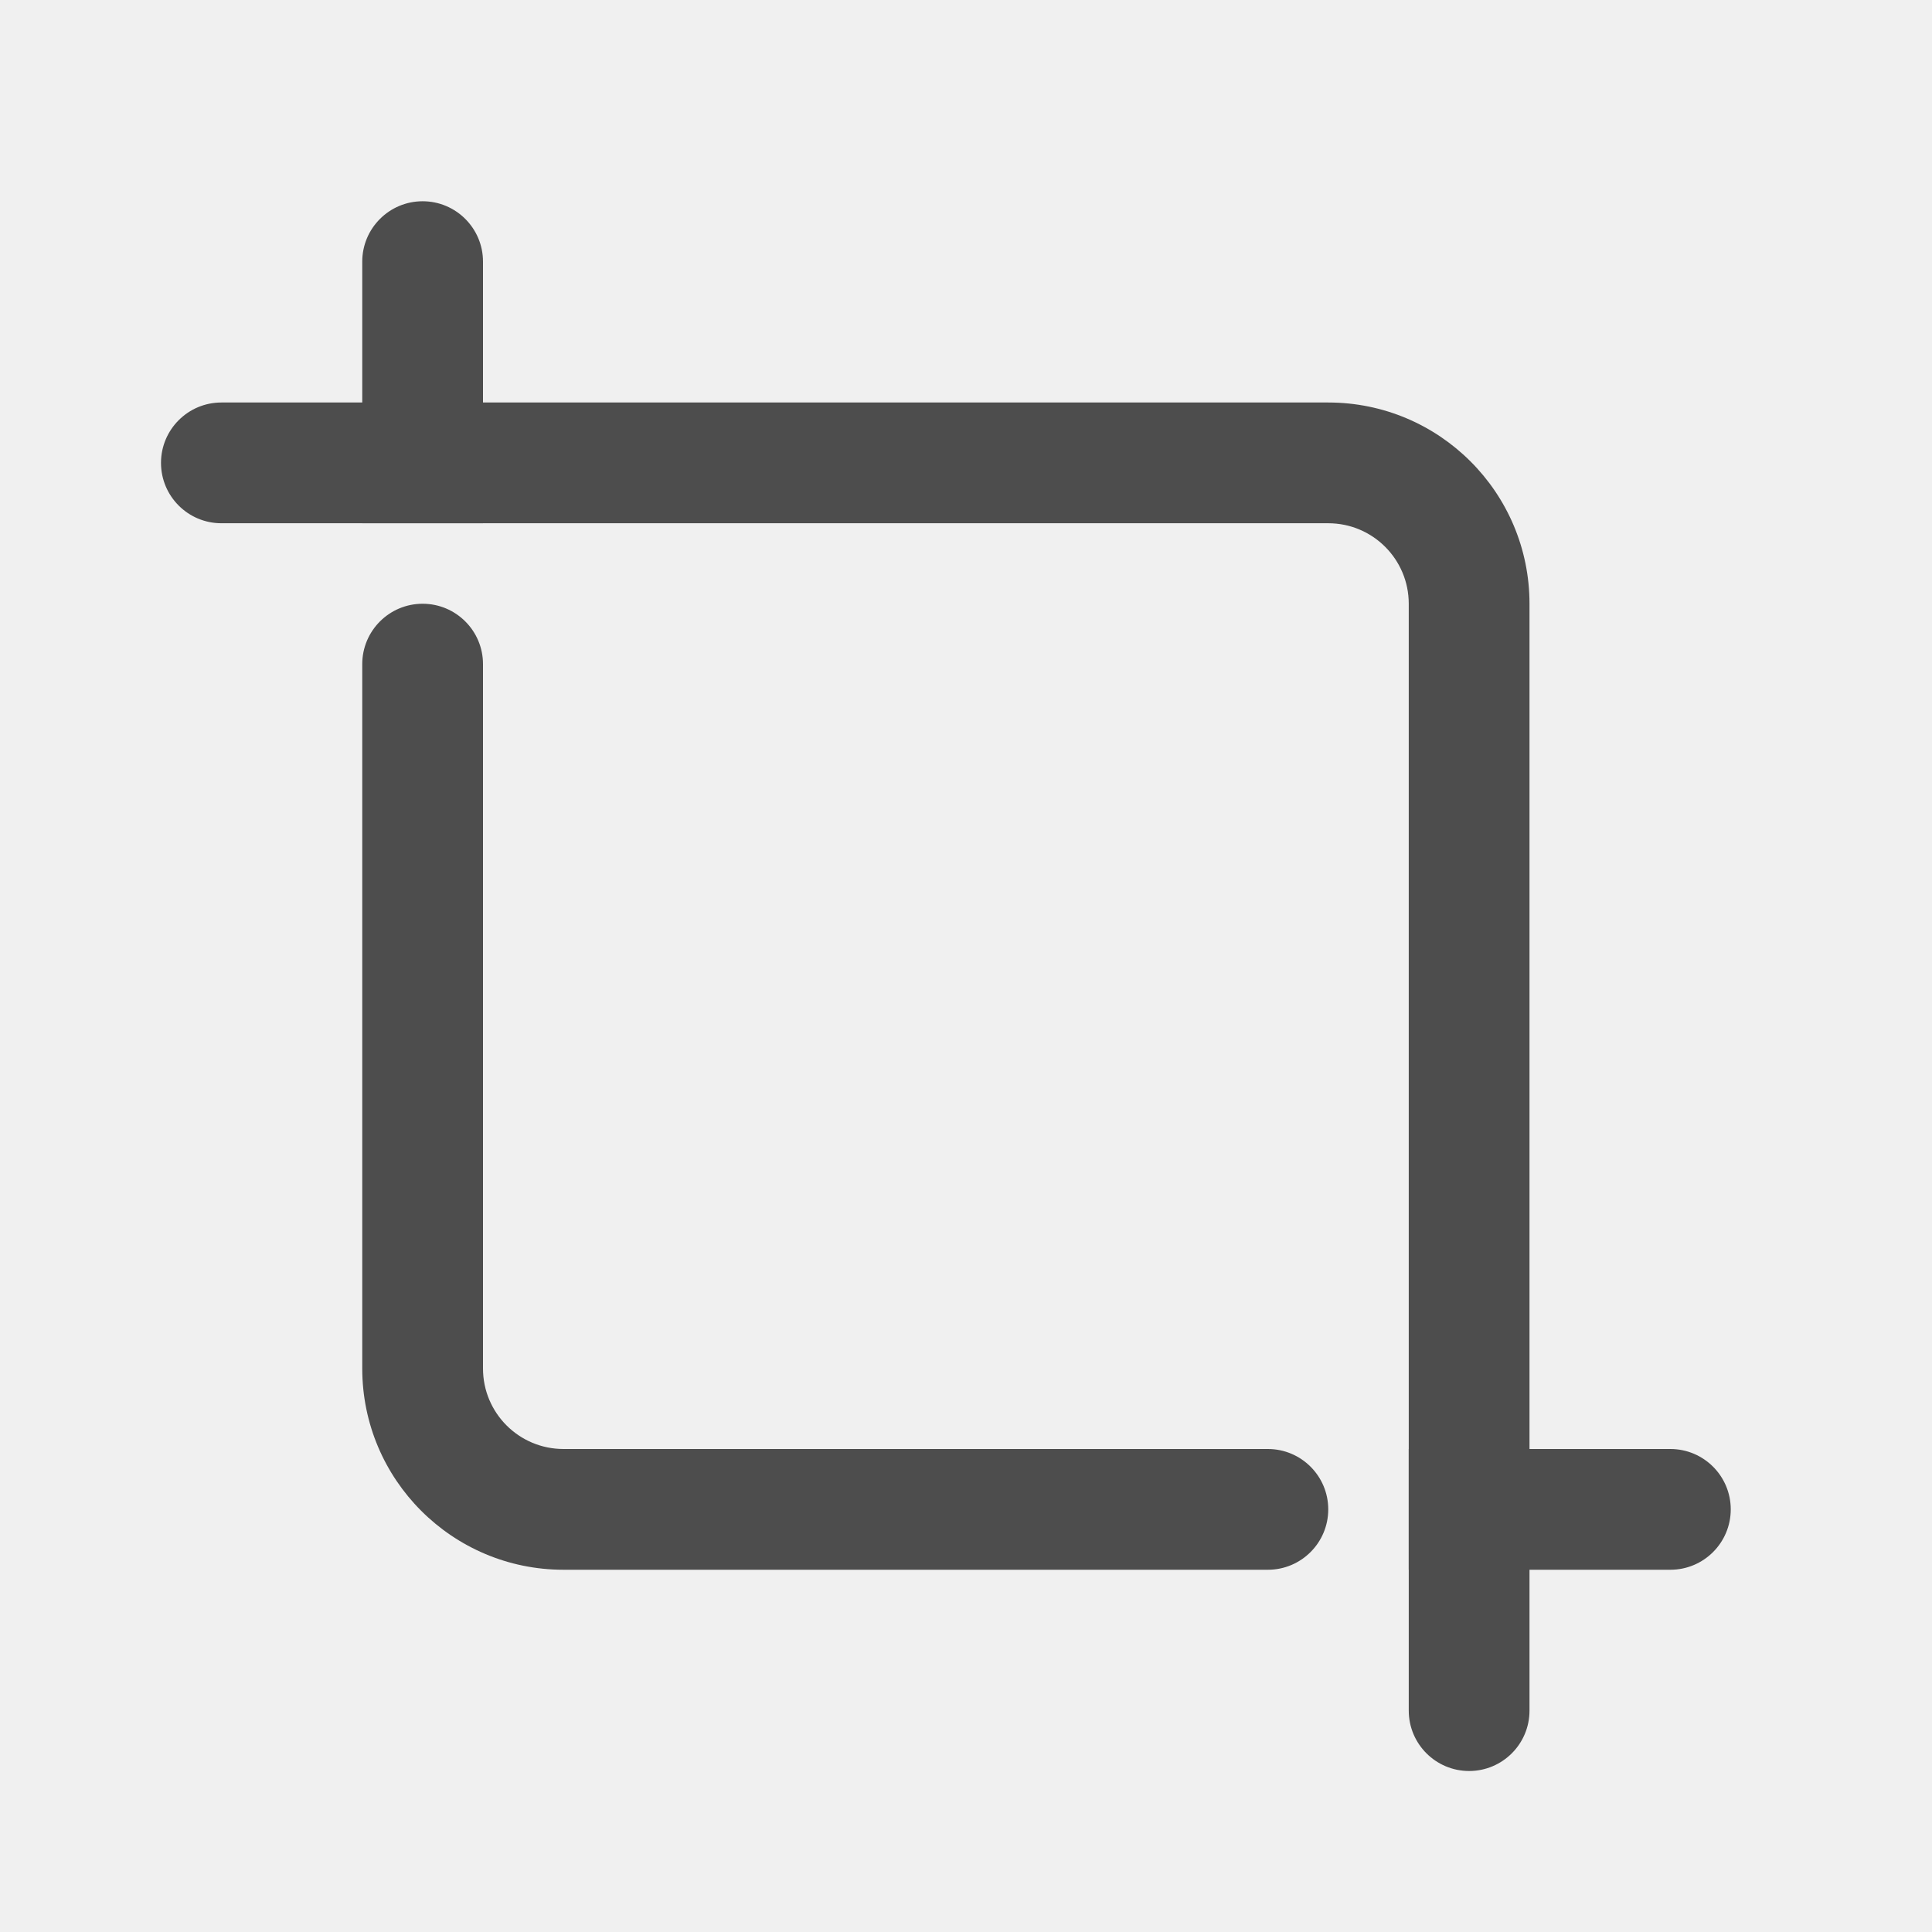
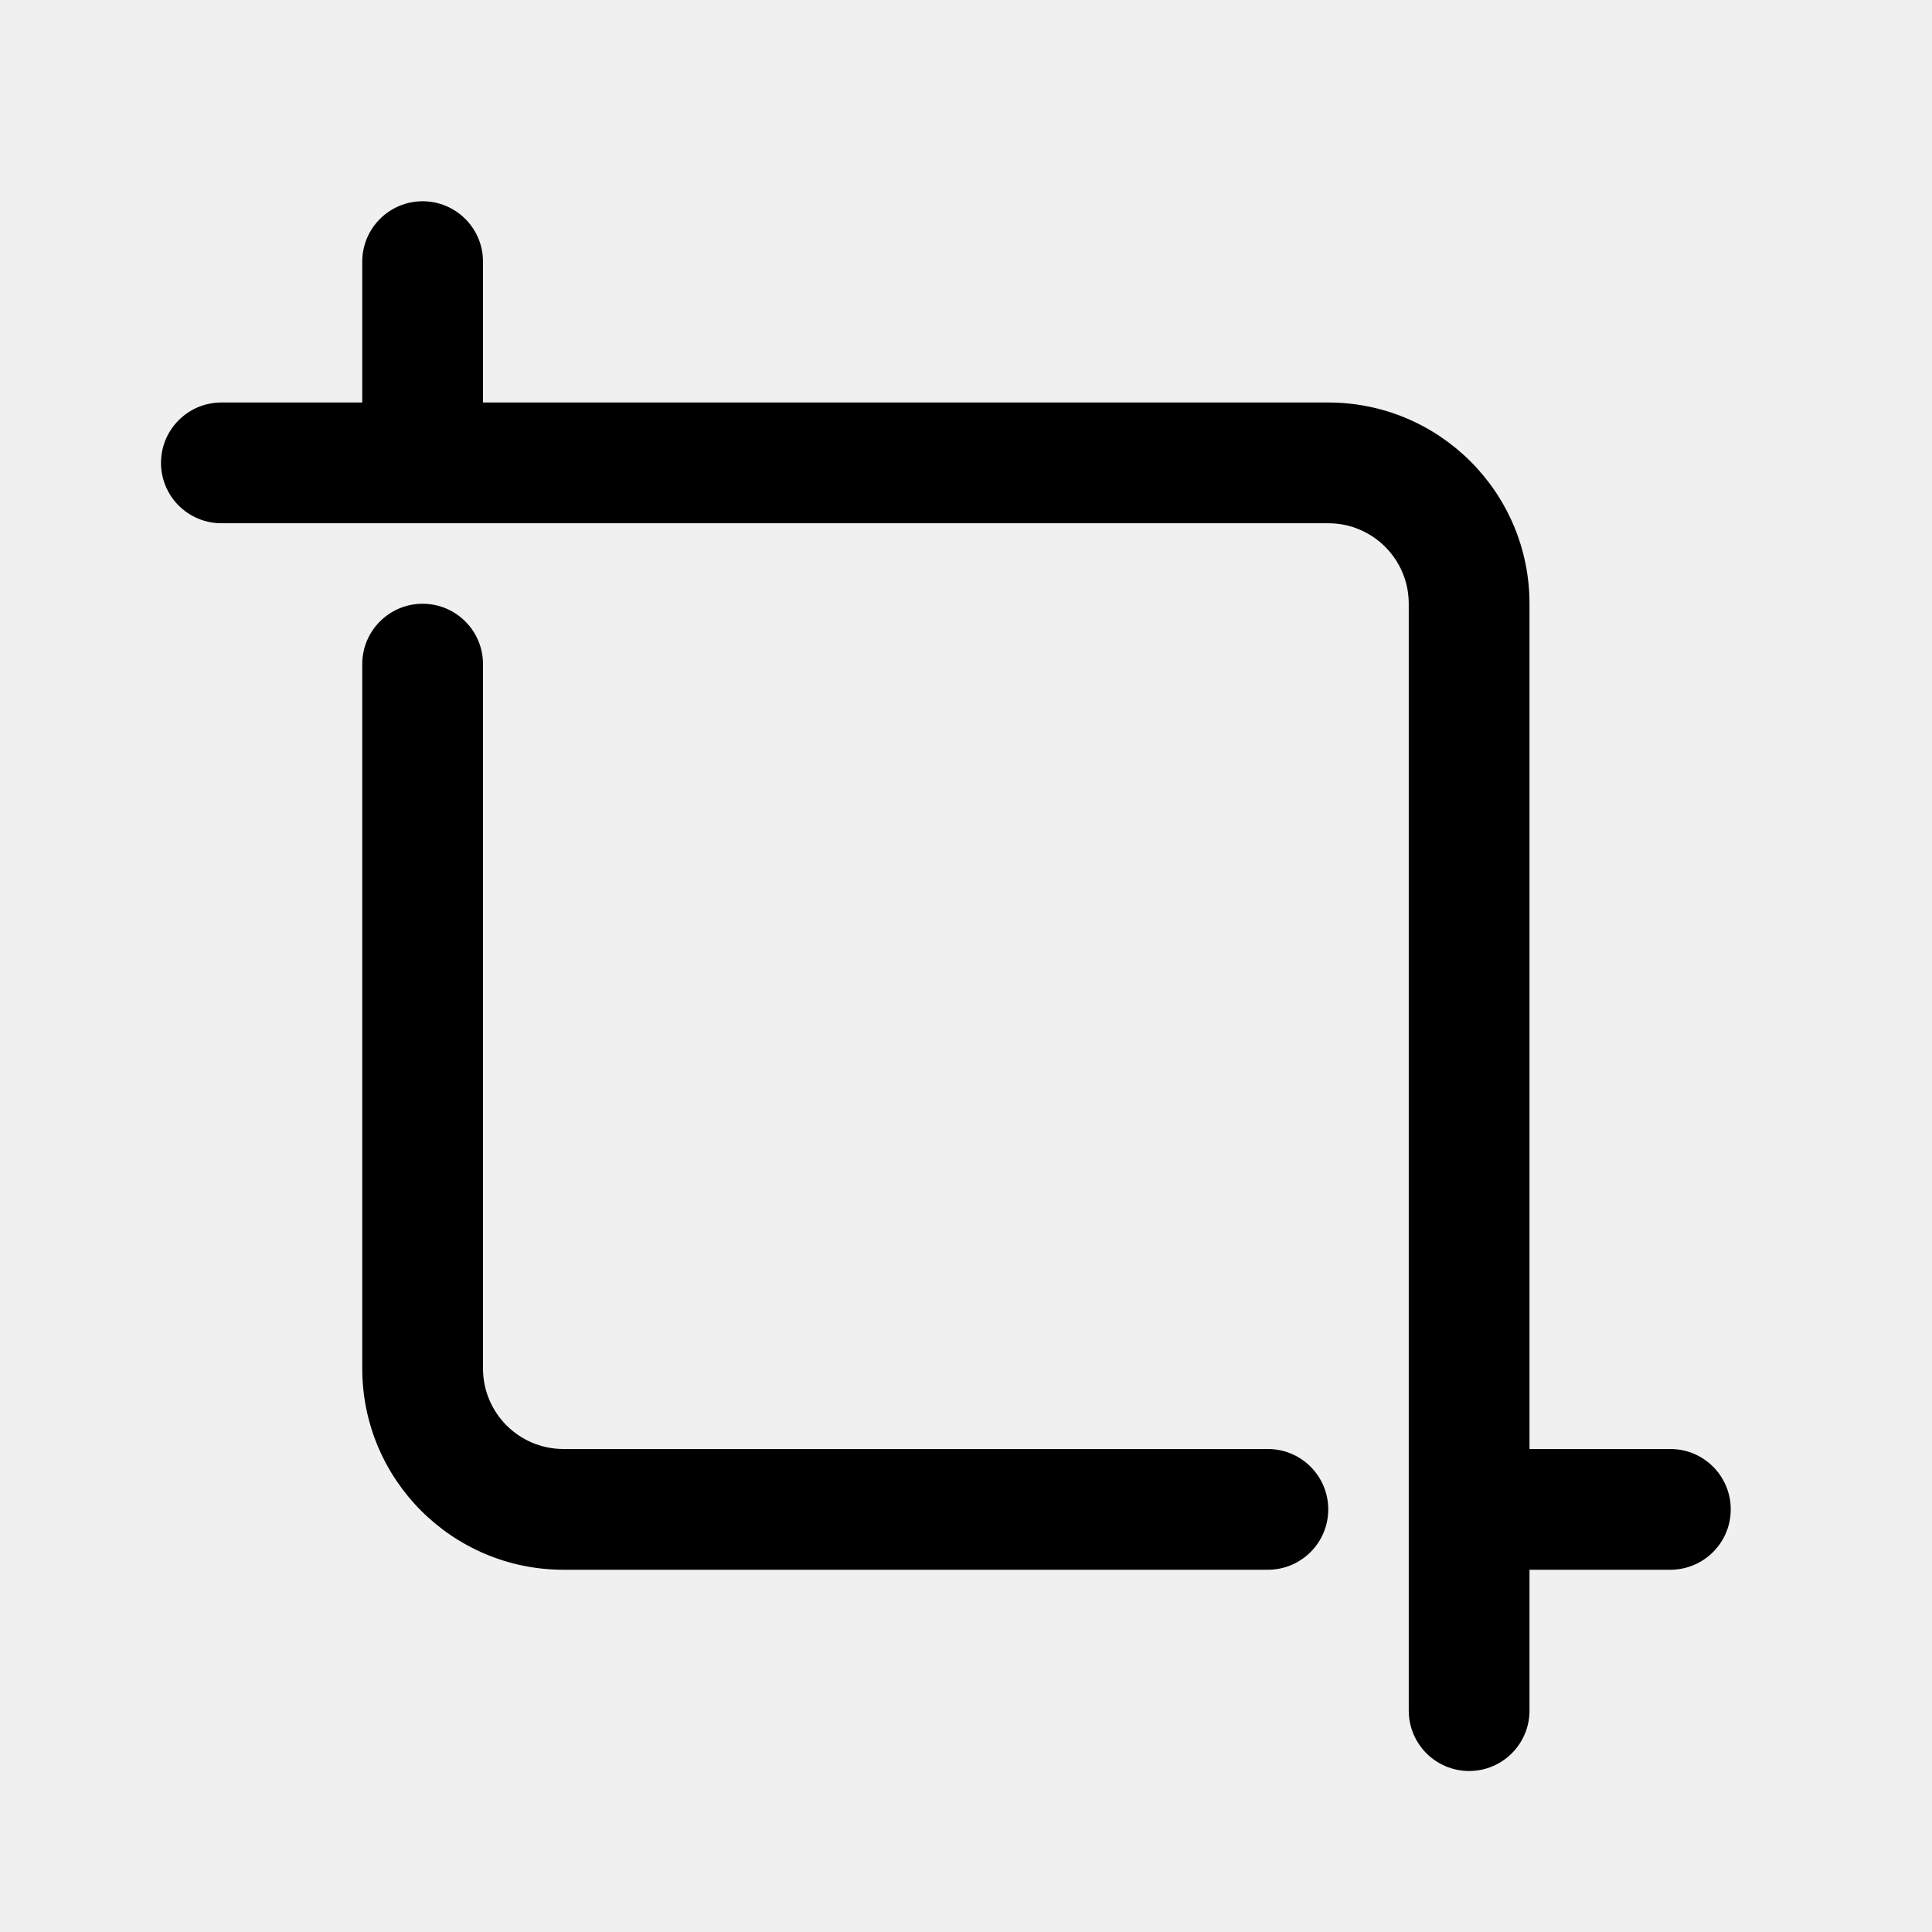
- <svg xmlns="http://www.w3.org/2000/svg" width="48" height="48" viewBox="0 0 48 48" fill="none">
-   <g clip-path="url(#clip0_6482_301188)">
-     <path d="M33 10H5.5C4.672 10 4 10.672 4 11.5C4 12.328 4.672 13 5.5 13H8H33C34.105 13 35 13.895 35 15L35 42.5C35 43.328 35.672 44 36.5 44C37.328 44 38 43.328 38 42.5C38 42.499 38 42.498 38 42.497V15C38 12.239 35.761 10 33 10Z" fill="#4D4D4D" />
-     <path d="M9 6.5C9 5.672 9.672 5 10.5 5C11.328 5 12 5.672 12 6.5V13H9V6.5Z" fill="#4D4D4D" />
-     <path d="M14 36H31.5C32.328 36 33 36.672 33 37.5C33 38.328 32.328 39 31.5 39H14C11.239 39 9 36.761 9 34V16.5C9 15.672 9.672 15 10.5 15C11.328 15 12 15.672 12 16.5V34C12 35.105 12.895 36 14 36Z" fill="#4D4D4D" />
-     <path d="M41.5 39H35V36H41.5C42.328 36 43 36.672 43 37.5C43 38.328 42.328 39 41.5 39Z" fill="#4D4D4D" />
-   </g>
-   <defs>
-     <clipPath id="clip0_6482_301188">
-       <rect width="48" height="48" fill="white" />
-     </clipPath>
-   </defs>
+ <svg xmlns="http://www.w3.org/2000/svg" viewBox="0 0 48 48">
+   <path d="M9 6.5C9 5.672 9.672 5 10.5 5C11.328 5 12 5.672 12 6.5V10H33C35.761 10 38 12.239 38 15V36H41.5C42.328 36 43 36.672 43 37.5C43 38.328 42.328 39 41.5 39H38V42.5C38 43.328 37.328 44 36.5 44C35.672 44 35 43.328 35 42.5L35 15C35 13.895 34.105 13 33 13H5.5C4.672 13 4 12.328 4 11.5C4 10.672 4.672 10 5.5 10H9V6.5ZM14 36H31.5C32.328 36 33 36.672 33 37.5C33 38.328 32.328 39 31.5 39H14C11.239 39 9 36.761 9 34V16.5C9 15.672 9.672 15 10.5 15C11.328 15 12 15.672 12 16.5V34C12 35.105 12.895 36 14 36Z" />
</svg>
